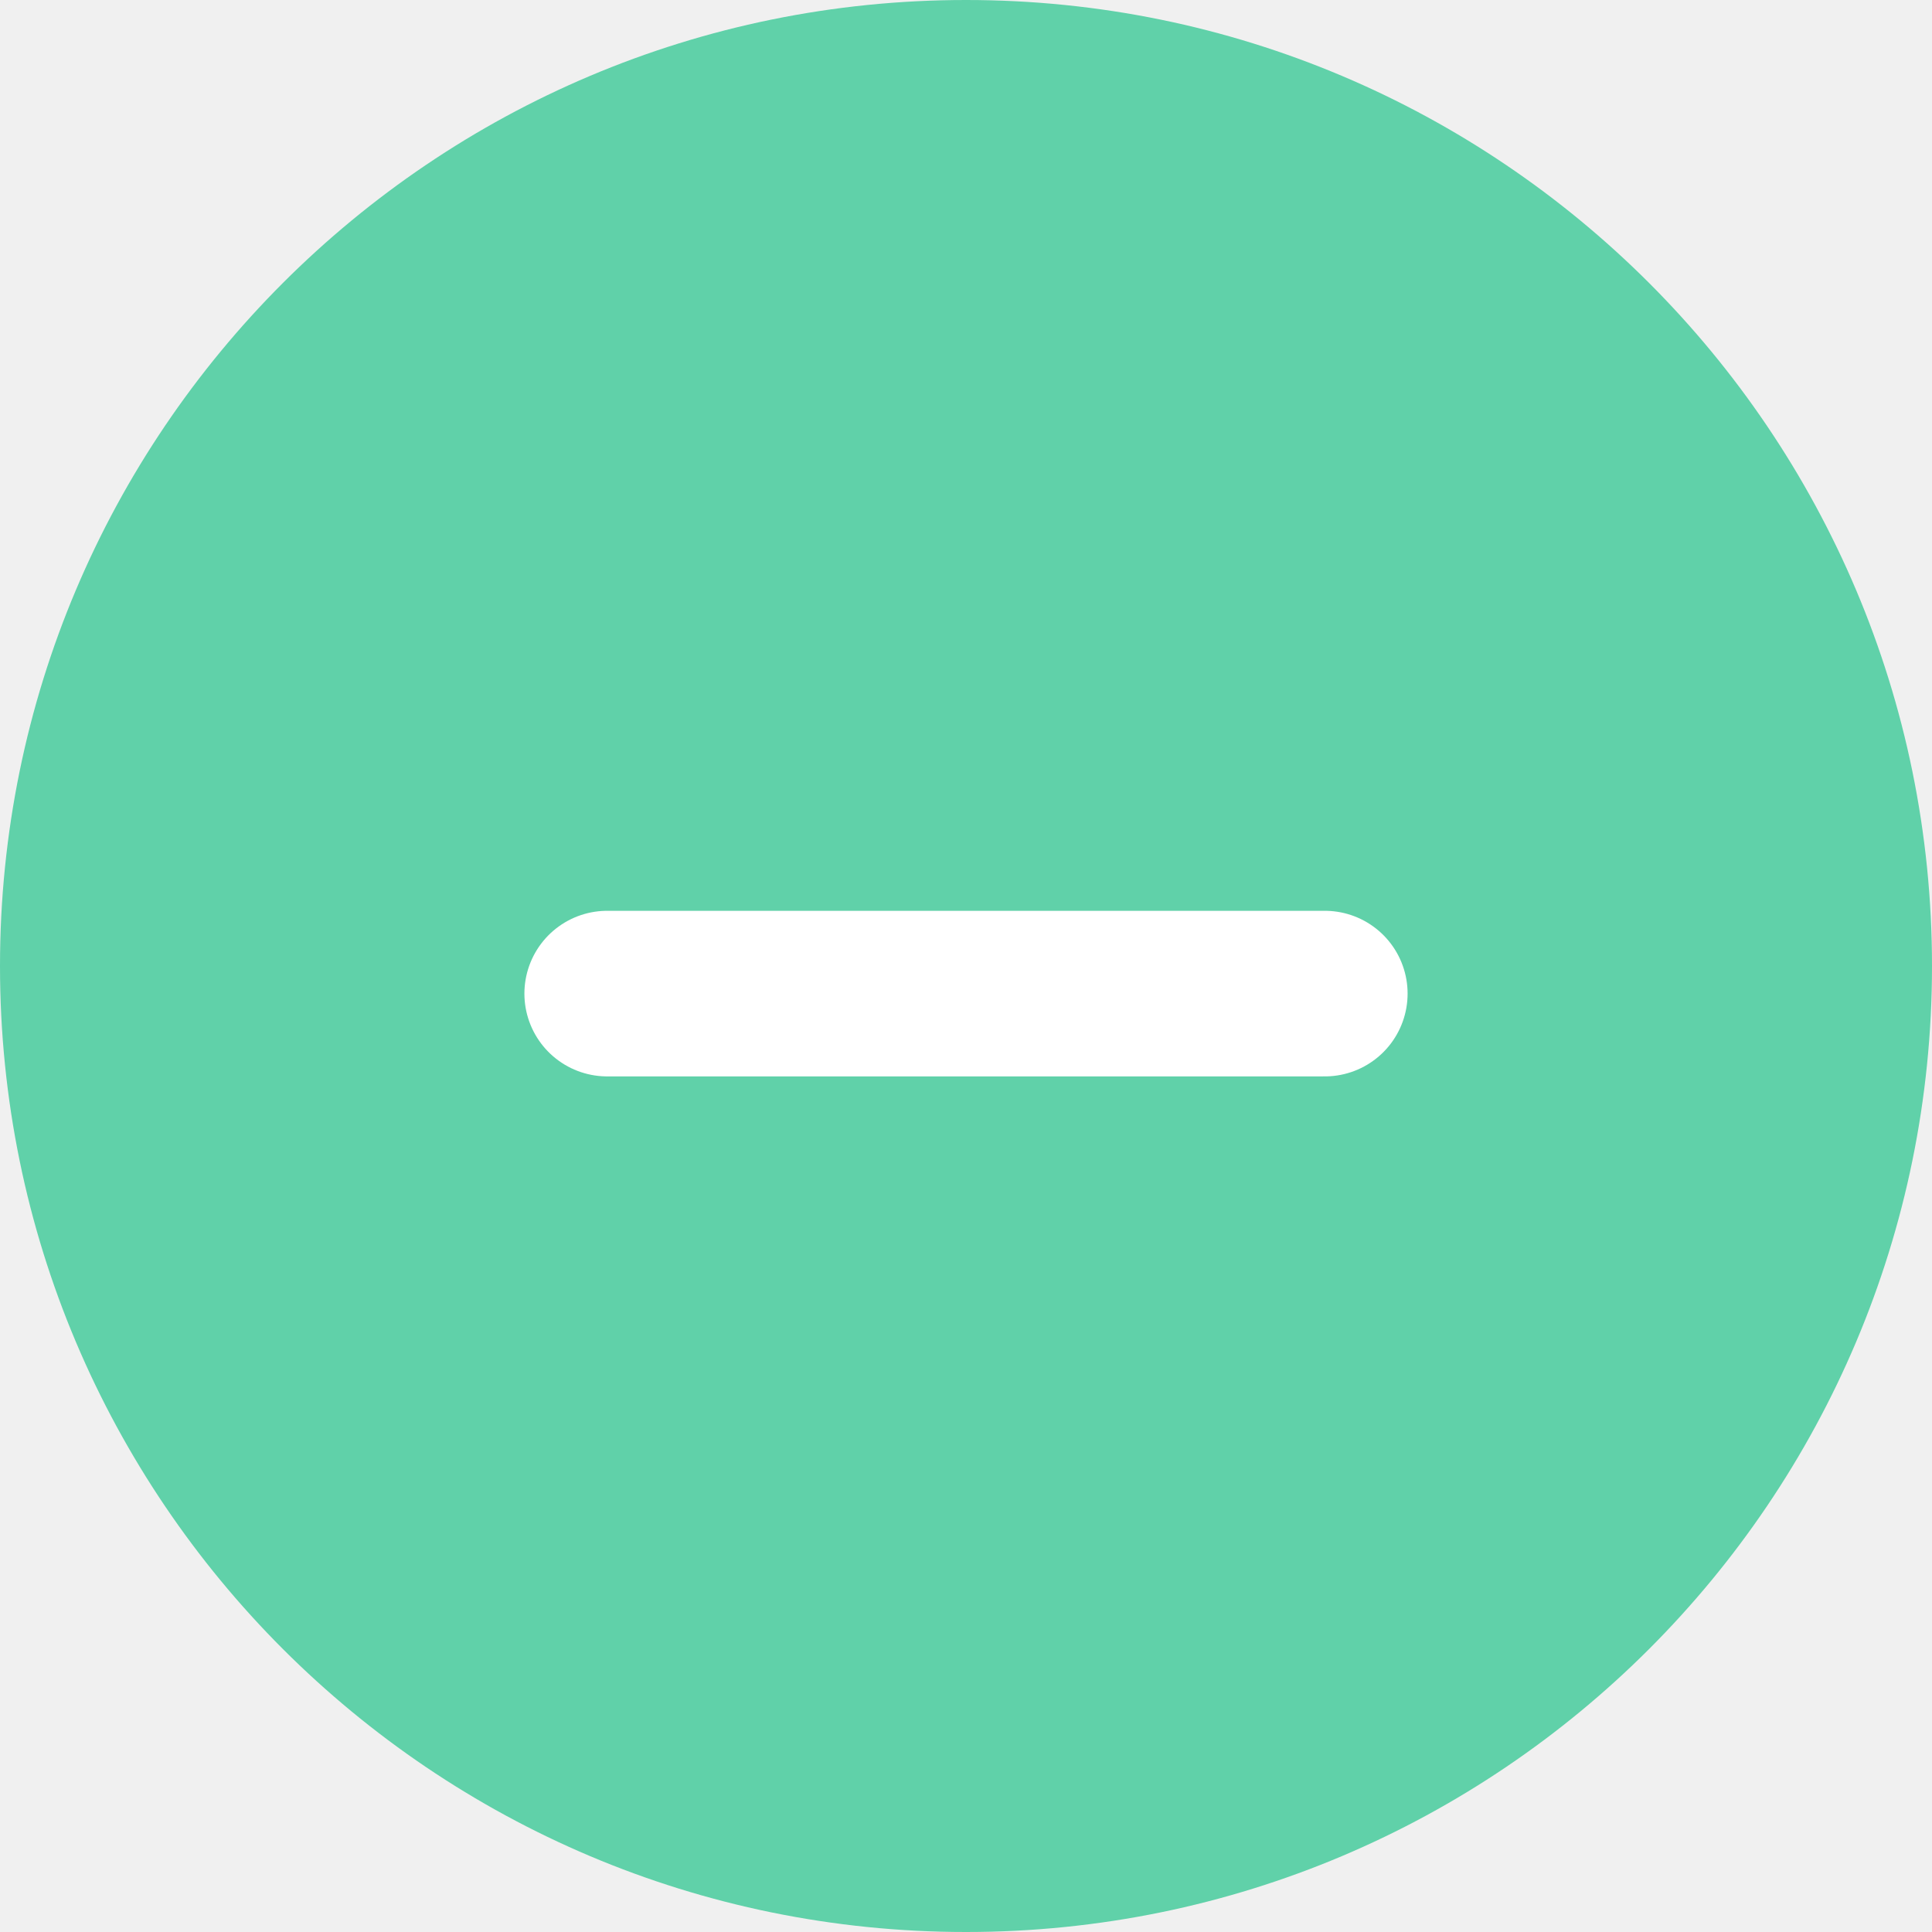
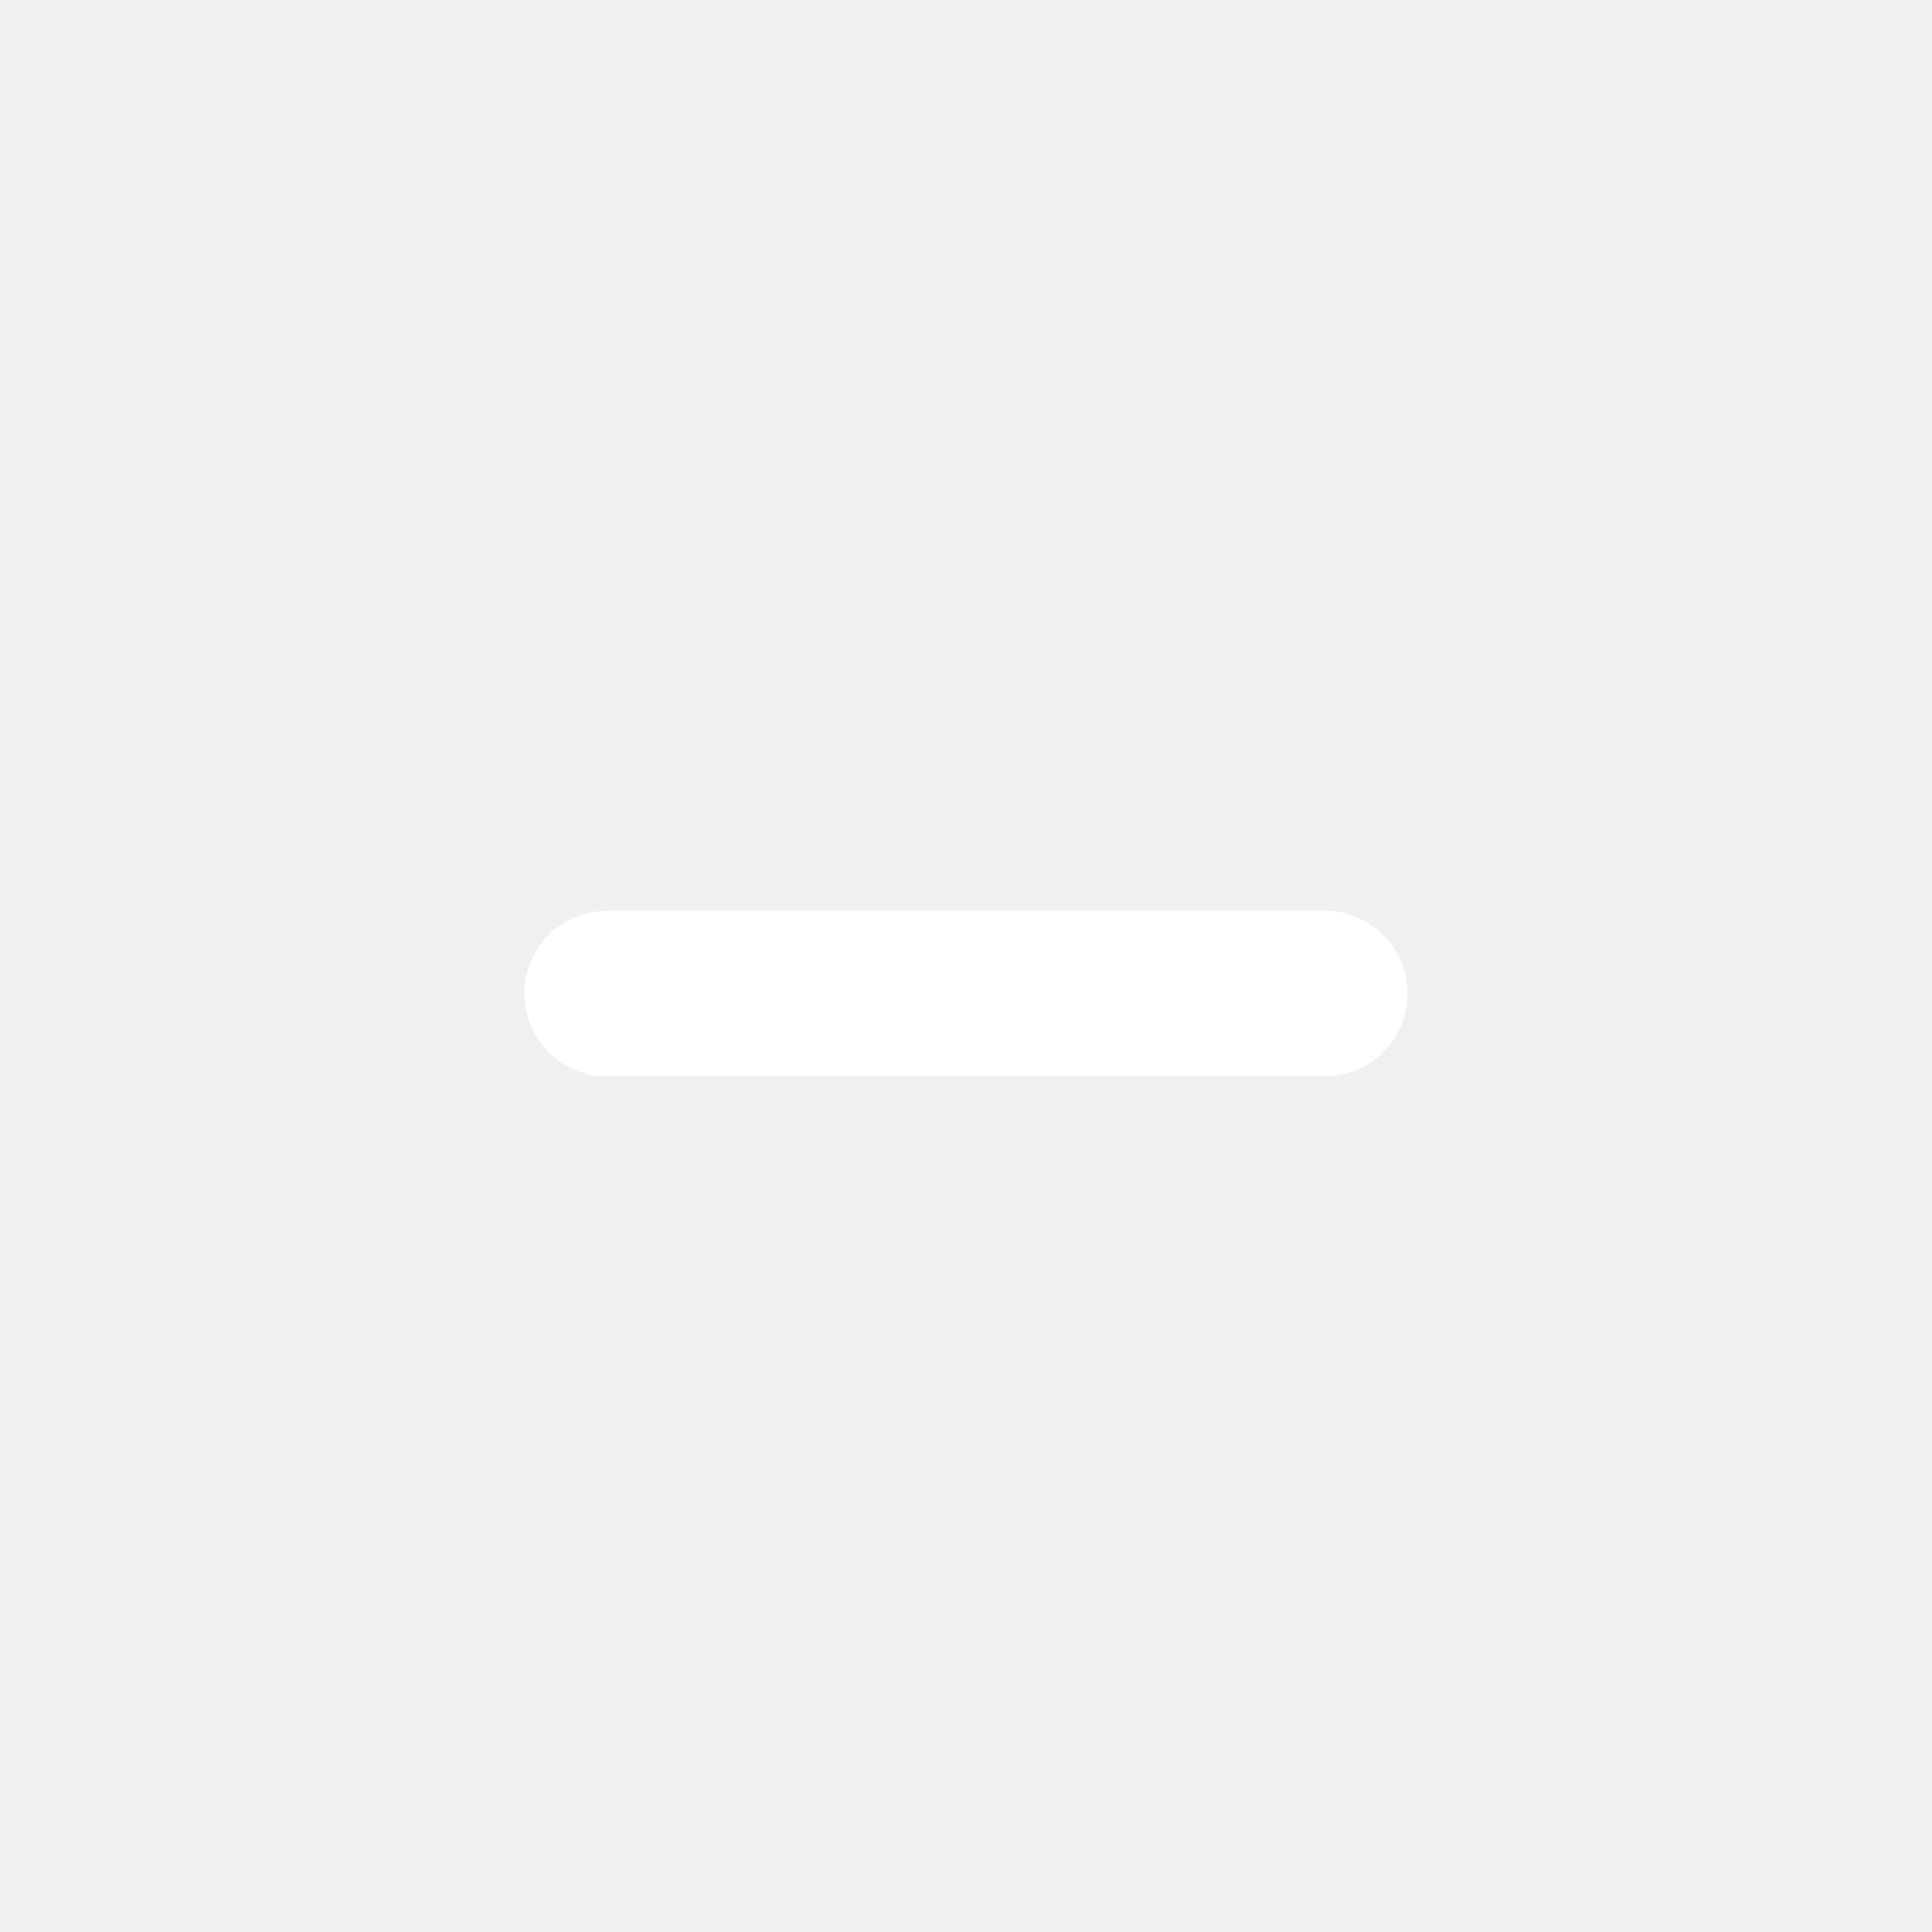
<svg xmlns="http://www.w3.org/2000/svg" width="35" height="35" viewBox="0 0 35 35" fill="none">
-   <circle cx="17.5" cy="17.5" r="17.5" fill="#60D1A9" />
+   <circle cx="17.5" cy="17.5" r="17.5" fill="$main-color" />
  <path d="M24 18H11" stroke="white" stroke-width="3" stroke-linecap="round" stroke-linejoin="round" />
</svg>
